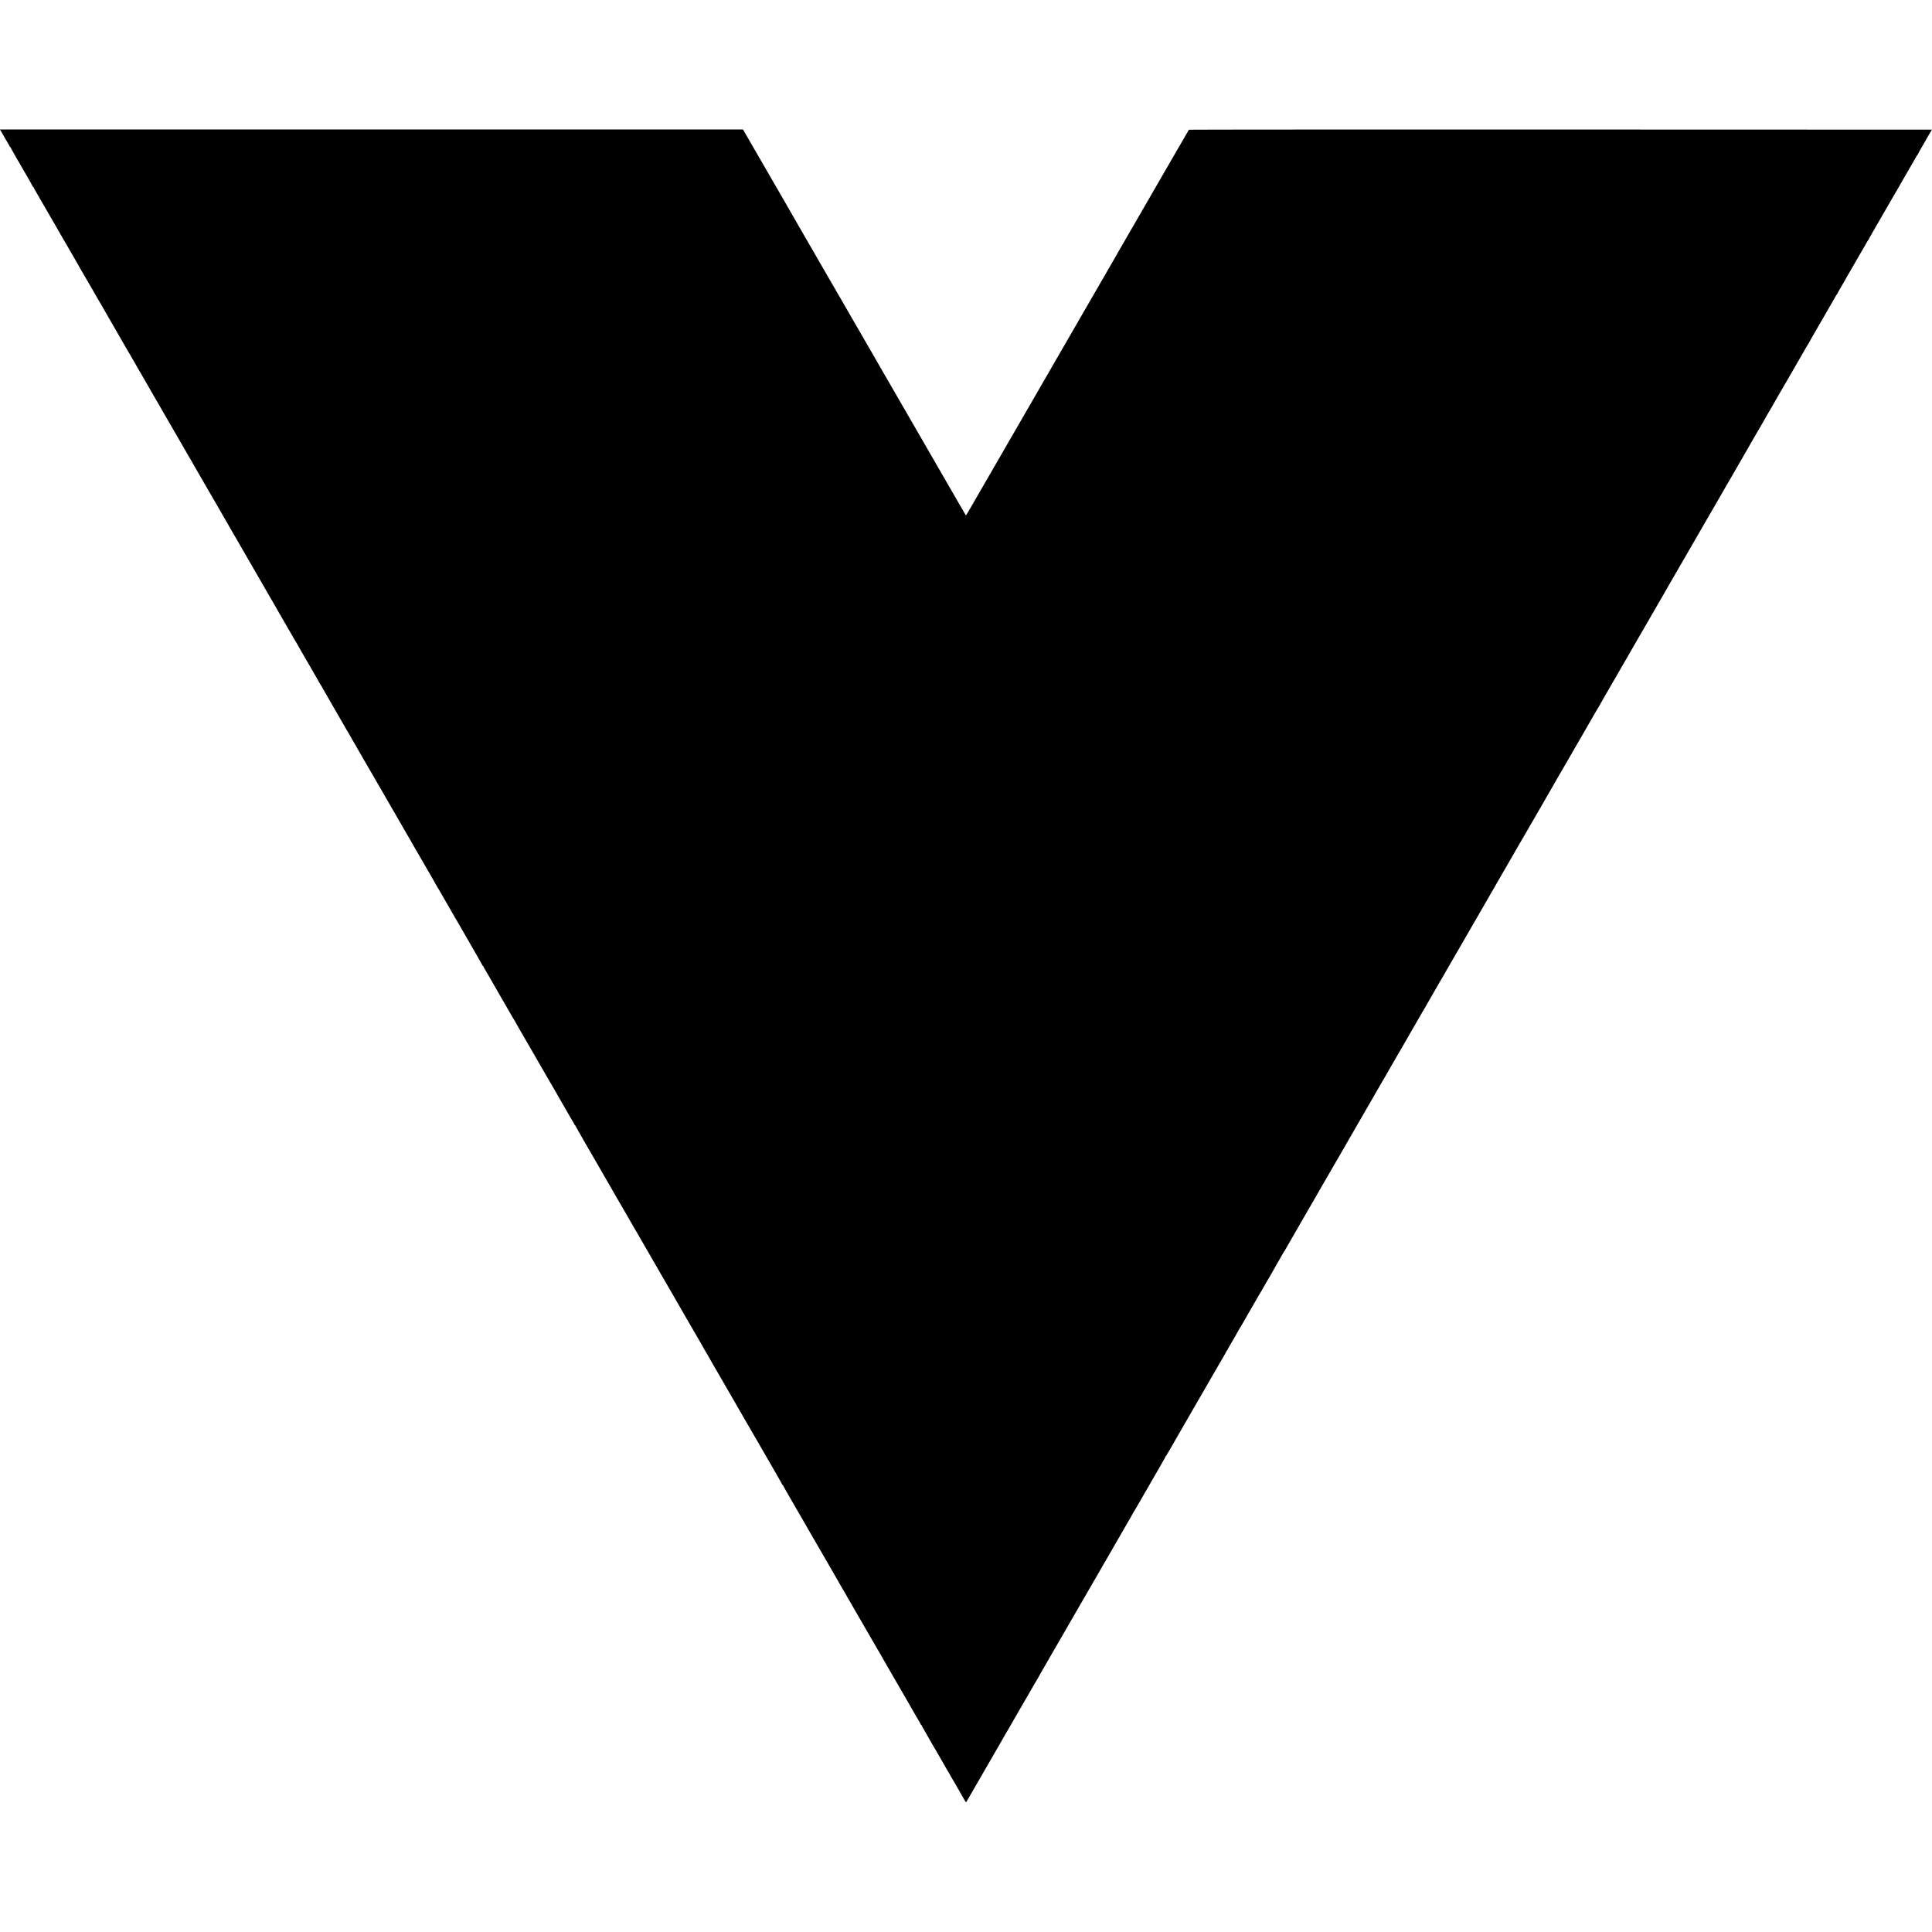
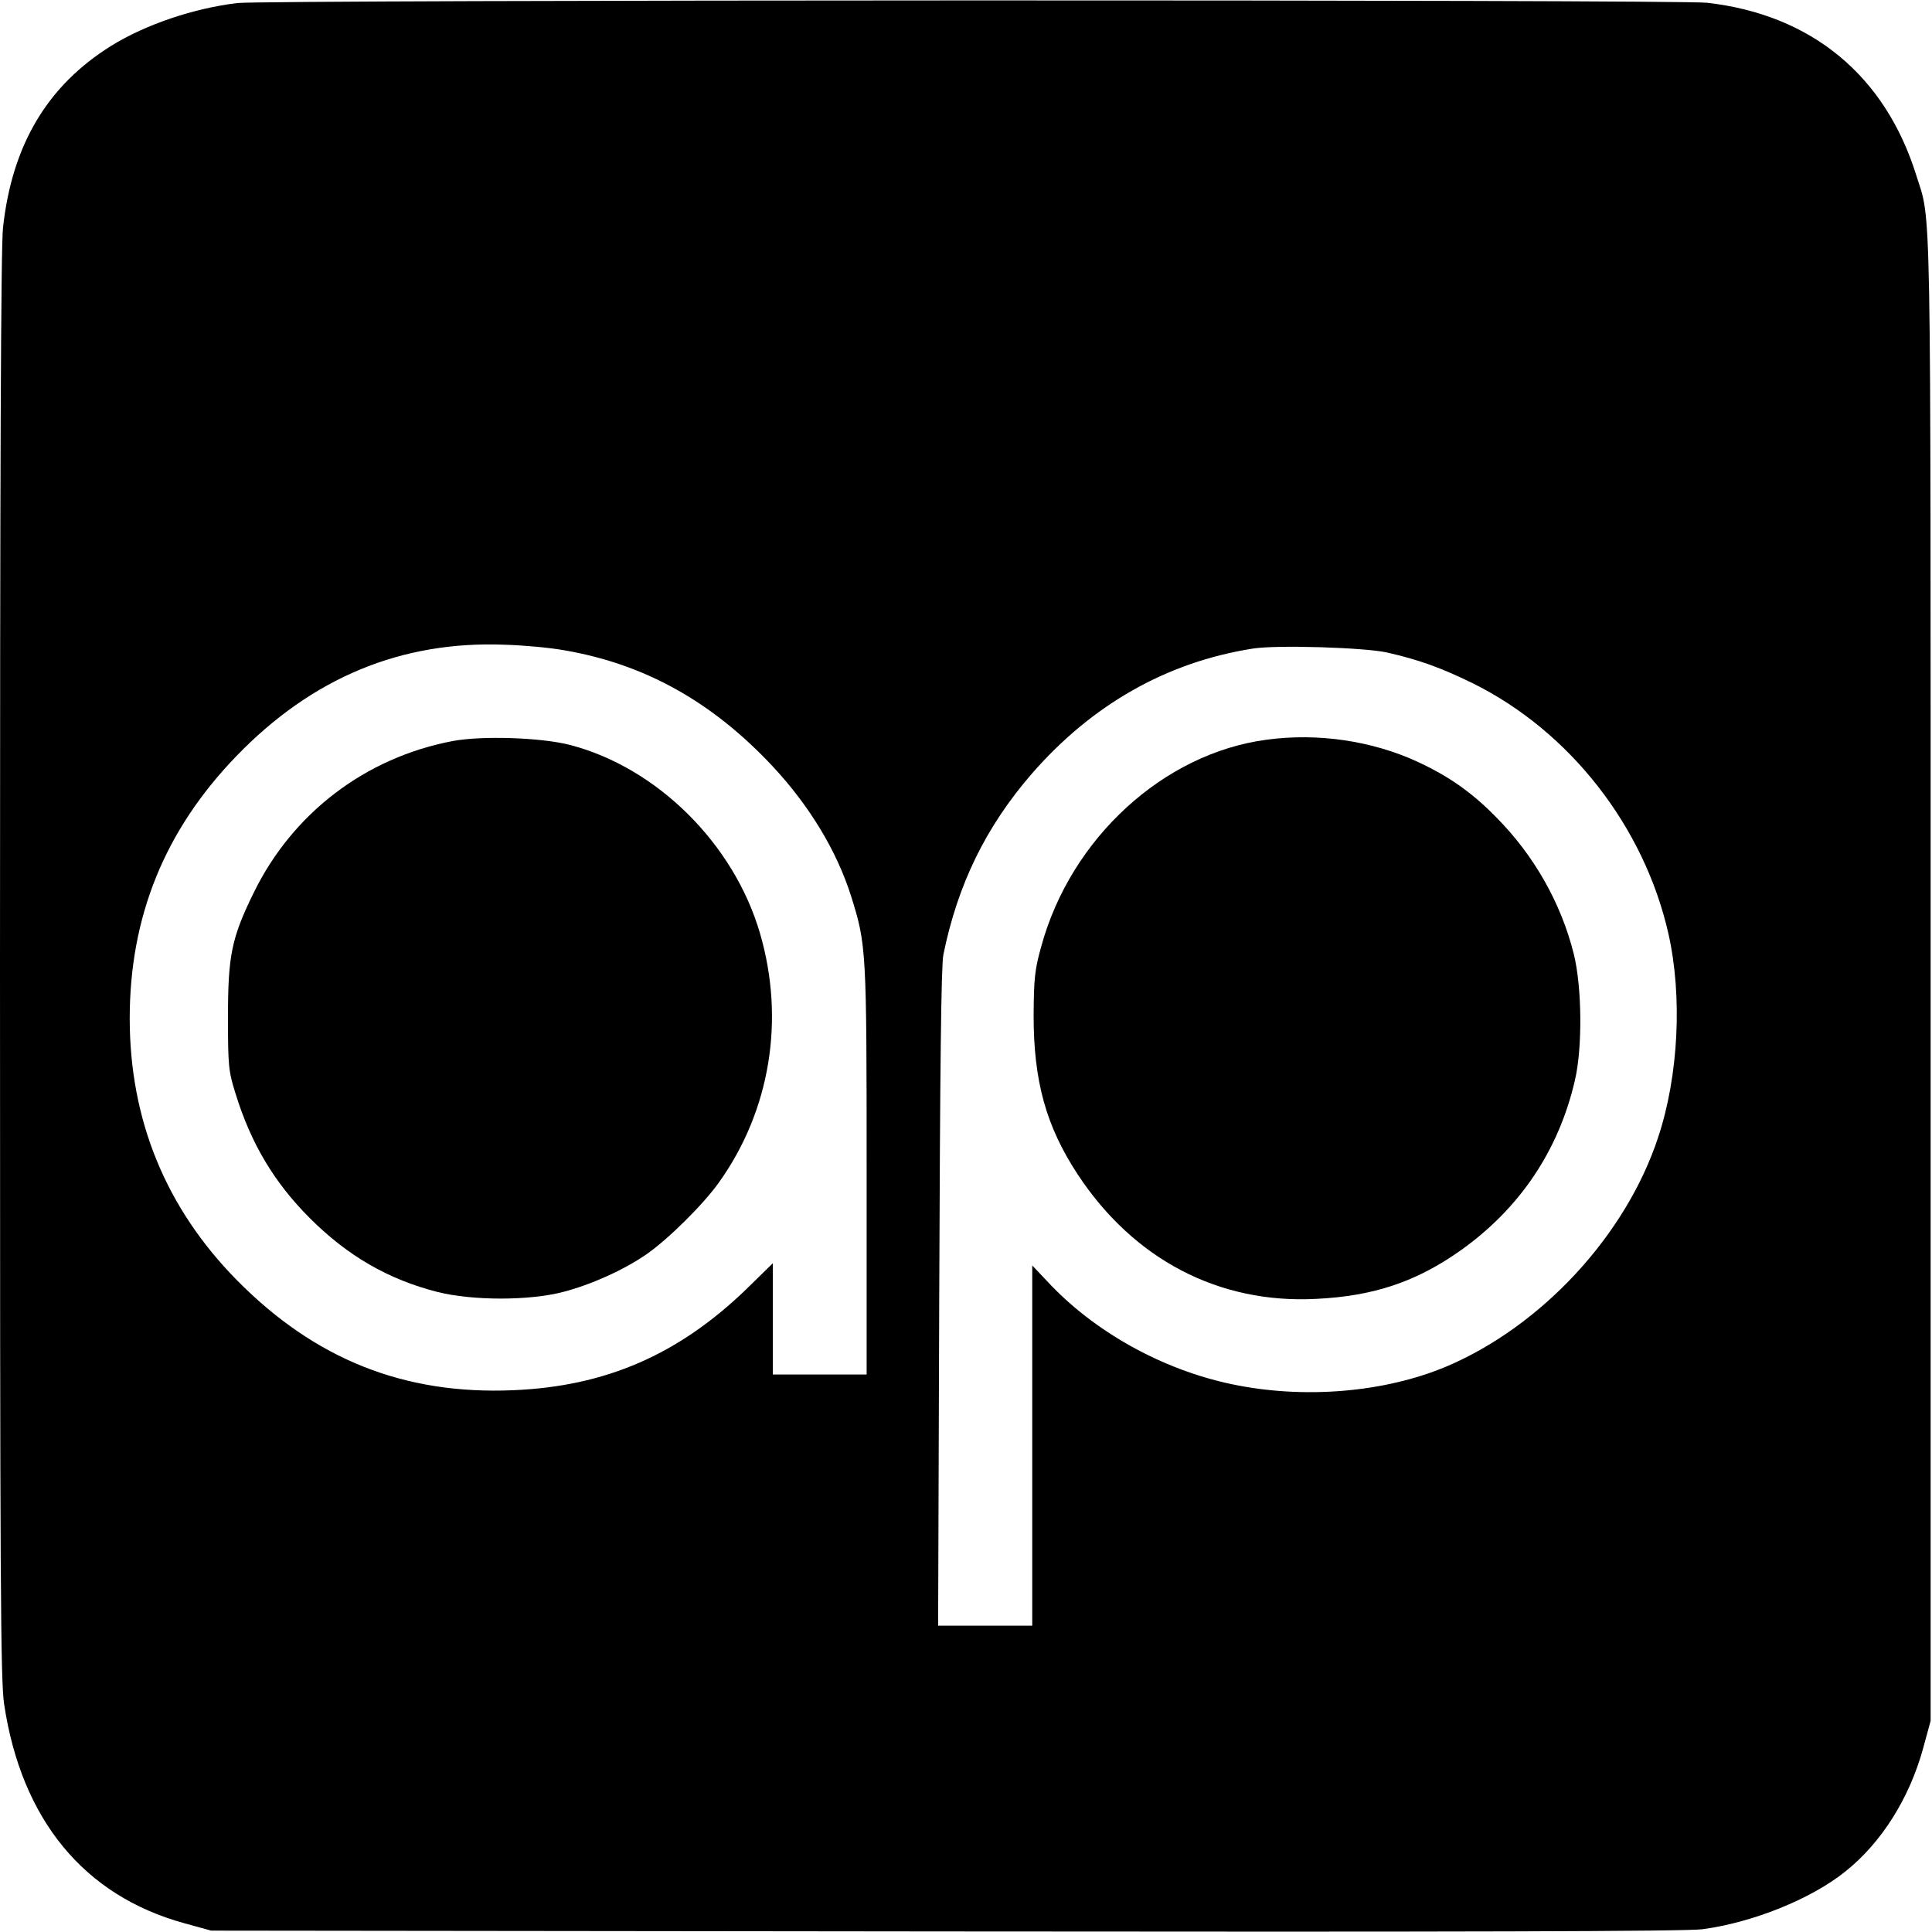
- <svg xmlns="http://www.w3.org/2000/svg" version="1.0" width="16pt" height="16pt" viewBox="0 0 16 16" preserveAspectRatio="xMidYMid meet">
-   <g transform="translate(0,16) scale(0.00032,-0.00032)" fill="#000000" stroke="none">
-     <path d="M18 46618 c45 -75 122 -207 122 -211 0 -2 25 -45 55 -95 30 -50 55 -96 55 -102 0 -5 5 -10 10 -10 6 0 10 -4 10 -9 0 -5 73 -135 161 -288 89 -153 173 -298 187 -323 14 -25 32 -57 41 -72 88 -149 187 -324 189 -335 2 -7 8 -13 13 -13 5 0 9 -4 9 -10 0 -5 46 -89 103 -187 175 -302 490 -846 507 -876 8 -16 20 -36 25 -45 28 -46 290 -498 339 -585 13 -23 74 -129 136 -236 61 -107 123 -215 137 -240 14 -25 29 -50 33 -56 5 -5 23 -37 40 -70 18 -33 38 -67 44 -75 11 -16 21 -33 63 -109 14 -25 29 -50 33 -56 4 -5 21 -35 38 -65 55 -100 261 -455 269 -465 4 -5 14 -21 20 -35 15 -29 41 -75 103 -180 24 -41 52 -88 60 -105 9 -16 57 -100 107 -185 112 -193 362 -626 380 -660 8 -14 23 -38 33 -55 11 -16 23 -37 27 -45 4 -8 26 -46 48 -85 23 -38 53 -90 67 -115 46 -81 64 -113 178 -310 62 -107 121 -210 132 -227 37 -67 56 -99 85 -148 16 -27 32 -57 36 -65 4 -8 15 -27 25 -42 9 -15 53 -89 96 -165 44 -76 177 -307 296 -513 120 -206 268 -463 330 -570 131 -227 117 -203 200 -348 36 -62 73 -125 82 -140 10 -15 21 -34 25 -42 4 -8 20 -37 36 -65 17 -27 38 -65 48 -82 49 -85 64 -111 87 -153 13 -25 28 -49 32 -55 4 -5 78 -134 165 -285 87 -151 166 -288 176 -305 10 -16 26 -43 35 -59 9 -17 125 -217 257 -445 132 -229 253 -441 270 -471 17 -30 45 -79 64 -108 18 -29 33 -54 33 -57 0 -2 20 -37 44 -77 24 -40 123 -212 221 -383 97 -170 190 -330 205 -355 16 -25 39 -65 53 -90 13 -25 81 -144 152 -265 70 -121 137 -238 150 -260 12 -22 37 -65 55 -95 18 -30 43 -73 55 -95 12 -22 48 -85 80 -140 77 -132 163 -280 190 -330 13 -22 71 -123 130 -225 59 -102 116 -199 126 -217 10 -17 29 -50 43 -72 15 -22 26 -43 26 -45 0 -2 27 -50 60 -106 33 -56 60 -103 60 -105 0 -2 55 -98 90 -155 8 -14 182 -316 239 -414 13 -22 45 -79 72 -124 27 -46 49 -86 49 -89 0 -2 14 -24 30 -48 16 -24 30 -46 30 -49 0 -5 74 -135 100 -176 5 -8 24 -42 43 -75 50 -88 58 -101 262 -455 104 -179 199 -345 213 -370 14 -25 28 -49 32 -55 4 -5 17 -26 28 -45 10 -19 62 -109 114 -200 114 -197 133 -230 170 -295 16 -27 33 -57 38 -65 17 -28 96 -165 103 -180 4 -8 16 -28 26 -45 10 -16 77 -131 148 -255 72 -124 181 -313 243 -420 62 -107 121 -209 131 -227 35 -62 323 -560 392 -678 38 -66 83 -145 100 -175 16 -30 33 -59 37 -65 4 -5 17 -27 29 -47 34 -61 56 -100 90 -156 17 -29 31 -55 31 -57 0 -2 17 -32 39 -67 21 -35 134 -229 251 -433 117 -203 235 -407 261 -451 27 -45 49 -85 49 -88 0 -4 8 -19 19 -34 15 -21 200 -341 309 -533 10 -19 33 -58 51 -87 17 -29 31 -54 31 -56 0 -2 25 -44 55 -94 30 -50 55 -95 55 -98 0 -4 6 -15 14 -23 7 -9 27 -41 43 -71 17 -30 170 -297 342 -594 171 -296 311 -542 311 -547 0 -5 5 -9 10 -9 6 0 10 -4 10 -10 0 -5 22 -47 49 -92 27 -46 58 -99 68 -118 24 -43 81 -140 93 -160 5 -8 66 -114 135 -235 69 -121 130 -227 135 -235 12 -21 259 -447 283 -490 10 -19 28 -47 38 -62 11 -14 19 -29 19 -32 0 -3 37 -69 83 -148 99 -170 305 -526 337 -583 13 -22 31 -53 41 -70 11 -16 22 -37 26 -45 7 -14 82 -146 103 -180 14 -24 181 -311 205 -355 13 -22 46 -80 75 -130 29 -49 64 -110 78 -135 14 -25 51 -88 82 -140 31 -52 59 -102 63 -110 4 -8 18 -33 31 -55 205 -353 284 -489 309 -535 17 -30 45 -78 62 -106 18 -28 36 -60 39 -72 4 -12 12 -22 17 -22 5 0 9 -4 9 -10 0 -5 109 -197 241 -427 133 -230 250 -431 259 -448 51 -90 222 -385 280 -485 37 -63 78 -135 92 -160 14 -25 67 -117 118 -205 51 -88 101 -175 111 -193 34 -58 55 -95 149 -257 51 -88 101 -173 110 -190 9 -16 76 -131 147 -255 72 -124 140 -241 151 -260 61 -108 281 -489 355 -615 38 -66 77 -133 87 -150 35 -63 91 -161 100 -175 14 -23 99 -169 128 -220 54 -97 135 -235 142 -245 4 -5 20 -32 35 -60 26 -48 238 -416 276 -480 10 -16 26 -46 37 -65 30 -53 382 -661 403 -695 10 -16 22 -37 26 -45 4 -8 26 -48 50 -88 24 -41 43 -75 43 -77 0 -2 22 -40 50 -85 27 -45 50 -84 50 -86 0 -3 38 -69 83 -147 84 -142 302 -520 340 -587 10 -19 34 -60 52 -90 18 -30 44 -75 57 -100 14 -25 45 -79 70 -120 25 -41 56 -96 70 -121 14 -25 77 -133 138 -240 62 -107 122 -210 132 -229 25 -43 310 -535 337 -581 11 -19 26 -45 34 -59 17 -32 238 -414 266 -460 11 -19 24 -41 28 -49 3 -7 75 -133 160 -278 84 -146 153 -269 153 -274 0 -5 5 -9 10 -9 6 0 10 -4 10 -10 0 -5 82 -150 181 -322 182 -314 201 -346 240 -415 12 -21 80 -139 152 -263 71 -124 141 -245 155 -270 14 -25 28 -49 32 -55 6 -8 145 -248 220 -380 37 -66 209 -362 229 -395 11 -19 24 -42 28 -49 4 -8 67 -118 140 -243 73 -125 133 -230 133 -233 0 -2 15 -28 33 -57 19 -29 47 -78 64 -108 17 -30 53 -93 79 -139 53 -90 82 -141 157 -272 82 -142 115 -199 381 -659 142 -245 268 -463 281 -485 12 -22 71 -125 132 -230 60 -104 172 -298 248 -430 76 -132 146 -253 156 -270 11 -16 22 -36 26 -44 3 -8 30 -54 60 -103 29 -49 53 -91 53 -93 0 -3 18 -34 40 -70 22 -36 40 -67 40 -69 0 -2 37 -66 81 -142 45 -77 98 -168 119 -204 20 -36 47 -81 58 -100 12 -19 27 -47 33 -62 6 -16 15 -28 20 -28 5 0 9 -4 9 -9 0 -6 63 -118 140 -251 77 -133 140 -243 140 -245 0 -2 18 -33 41 -70 22 -37 49 -83 60 -101 10 -19 29 -51 40 -71 25 -45 109 -189 126 -218 7 -11 17 -29 22 -40 6 -11 22 -38 35 -60 14 -22 37 -62 52 -90 14 -27 35 -62 45 -77 11 -14 19 -29 19 -32 0 -3 18 -35 40 -71 22 -36 40 -67 40 -69 0 -2 19 -35 42 -72 23 -38 55 -94 72 -124 26 -47 139 -244 171 -298 6 -9 21 -36 34 -60 28 -48 37 -51 51 -19 6 12 19 36 29 52 10 17 27 46 38 65 11 19 104 181 208 360 103 179 199 345 213 370 14 25 42 74 64 109 21 34 38 65 38 67 0 2 18 33 40 69 22 36 40 67 40 69 0 3 177 310 199 346 16 26 136 234 140 244 2 5 25 44 52 88 27 44 49 81 49 84 0 2 18 34 40 70 22 36 40 67 40 69 0 2 20 36 43 77 35 58 169 289 297 513 9 17 50 86 90 155 40 69 86 150 103 180 16 30 35 62 41 70 6 8 16 24 22 35 35 64 72 129 167 293 59 100 116 199 127 220 11 20 30 53 41 72 43 72 1070 1850 1121 1940 14 25 65 113 113 195 48 83 96 166 107 185 10 19 28 50 38 68 11 18 73 124 137 235 64 111 175 303 246 427 71 124 173 299 225 390 52 91 116 202 143 248 27 45 49 85 49 89 0 4 6 14 14 22 7 9 28 43 46 76 26 47 251 436 378 655 11 19 29 51 40 70 11 19 101 176 201 348 99 172 181 317 181 323 0 5 5 9 10 9 6 0 10 5 10 11 0 6 8 23 18 37 11 15 32 52 49 82 16 30 130 228 253 440 122 212 234 405 248 430 13 25 39 70 57 100 39 65 69 117 130 225 25 44 50 87 55 95 12 19 78 134 220 380 61 107 129 224 150 260 161 277 222 382 246 425 15 28 47 83 71 123 24 41 43 78 43 83 0 5 4 9 8 9 4 0 13 12 19 28 7 15 23 45 36 67 66 110 277 478 277 483 0 3 6 13 14 21 7 9 27 41 43 71 17 30 45 80 63 110 34 57 375 649 394 685 6 11 16 27 22 35 6 8 26 42 44 75 18 33 41 74 51 90 10 17 24 41 32 55 54 97 72 128 88 152 11 14 19 28 19 30 0 3 79 141 175 308 96 167 175 305 175 308 0 3 6 13 14 21 7 9 26 39 41 66 33 60 276 483 338 587 24 40 46 80 50 88 4 8 13 24 20 35 14 23 95 163 125 215 11 19 52 91 92 160 40 69 80 139 90 155 9 17 103 179 207 360 105 182 200 346 211 365 103 181 463 802 489 845 7 11 15 27 19 35 4 8 29 51 55 95 64 110 828 1433 848 1470 9 17 24 41 33 55 9 14 29 48 45 77 15 28 52 93 82 145 30 51 62 107 71 123 17 30 231 398 400 690 51 88 103 179 115 202 12 23 26 48 32 55 6 7 24 38 40 68 17 30 61 107 98 170 37 63 84 144 103 180 19 36 41 72 48 81 8 8 14 18 14 21 0 4 27 51 59 106 32 55 72 124 89 154 16 29 71 125 122 213 51 88 104 180 118 205 13 25 28 50 32 55 4 6 17 26 28 45 11 19 45 80 77 135 31 55 66 116 77 135 11 19 88 152 171 295 401 694 620 1072 650 1125 11 19 87 152 170 295 83 143 158 273 166 288 9 16 21 36 26 45 6 9 31 52 55 96 25 43 54 94 66 115 11 20 95 164 186 321 91 157 173 299 182 315 9 17 26 46 37 65 12 19 66 114 121 210 56 96 108 186 117 200 8 14 24 40 34 59 24 45 383 664 412 713 5 9 17 29 26 45 15 28 120 210 241 419 36 61 68 117 72 125 4 8 12 23 19 34 35 57 245 420 262 453 11 20 35 61 53 90 17 29 32 54 32 56 0 3 28 51 62 108 33 57 70 119 80 138 10 19 23 42 28 50 5 8 32 53 59 100 27 47 149 258 271 470 122 212 234 405 248 430 30 53 62 108 80 135 6 11 15 27 19 35 4 8 85 150 181 315 96 165 187 323 202 350 31 56 116 202 130 225 5 8 25 42 43 75 19 33 92 159 162 280 149 257 157 271 202 350 19 33 38 67 43 75 9 14 228 392 275 475 12 22 55 96 95 165 40 69 80 139 90 155 24 42 202 350 221 383 9 15 27 47 41 72 14 25 75 131 136 236 61 106 121 210 134 232 99 172 271 470 279 482 5 8 23 40 40 70 18 30 81 141 142 245 60 105 121 210 135 235 14 25 71 124 127 220 56 96 143 247 194 335 51 88 96 167 102 175 14 24 180 311 204 355 23 43 340 590 356 615 5 8 50 87 101 175 171 301 517 898 582 1008 25 43 46 81 46 83 0 2 12 23 27 47 14 23 40 67 56 97 16 30 35 62 42 70 7 8 15 22 18 30 4 8 20 38 37 65 16 28 33 57 37 65 6 12 111 196 143 250 5 8 55 95 112 193 57 98 113 195 126 215 12 20 27 46 32 57 6 11 14 27 20 35 5 8 76 130 156 270 80 140 165 287 187 325 23 39 52 90 66 115 13 25 30 52 37 61 8 8 14 18 14 21 0 4 41 77 92 165 50 87 175 302 276 478 101 176 208 360 236 408 28 49 67 117 86 152 19 35 41 70 48 77 6 6 12 15 12 19 0 7 124 224 167 291 12 21 23 40 23 42 0 2 21 40 46 83 26 43 55 92 64 109 54 95 327 568 354 614 19 30 45 75 59 100 71 128 82 145 89 148 4 2 8 8 8 13 0 5 42 82 94 172 311 538 496 858 518 897 14 25 40 70 58 100 18 30 42 71 53 90 10 19 79 139 152 265 73 127 142 246 153 265 10 19 43 76 72 125 29 50 63 108 75 130 65 116 80 140 87 143 4 2 8 8 8 12 0 8 114 212 140 250 6 8 14 24 20 35 5 11 54 97 108 190 l100 170 -9611 3 c-5286 1 -9614 -1 -9618 -5 -5 -6 -419 -719 -619 -1068 -89 -155 -267 -463 -323 -560 -38 -66 -81 -140 -95 -165 -31 -56 -263 -457 -526 -910 -110 -190 -224 -388 -254 -440 -29 -52 -61 -109 -71 -125 -23 -39 -243 -420 -268 -465 -11 -19 -204 -352 -428 -740 -224 -388 -477 -826 -563 -975 -85 -148 -185 -322 -222 -385 -37 -63 -120 -207 -185 -320 -65 -113 -177 -306 -248 -430 -72 -124 -172 -297 -222 -385 -51 -88 -142 -245 -202 -350 -131 -226 -247 -427 -408 -705 -65 -113 -249 -432 -410 -710 -160 -278 -388 -673 -506 -877 -118 -205 -216 -373 -219 -373 -3 0 -52 82 -109 183 -58 100 -144 250 -192 332 -95 164 -402 696 -647 1120 -85 149 -228 396 -317 550 -212 365 -982 1700 -1008 1745 -10 19 -43 76 -72 125 -29 50 -64 110 -77 135 -14 25 -63 110 -110 190 -47 80 -96 165 -110 190 -14 25 -99 171 -188 325 -89 154 -174 300 -188 325 -13 25 -64 113 -112 195 -48 83 -140 242 -205 355 -65 113 -183 317 -263 454 -79 137 -152 264 -163 282 -50 89 -335 583 -354 614 -12 19 -34 58 -50 85 -15 28 -129 226 -253 440 -124 215 -235 408 -247 430 -12 22 -69 121 -127 220 -58 99 -226 389 -373 645 -148 256 -324 561 -392 678 -67 117 -134 232 -147 255 -13 23 -33 59 -46 80 l-22 37 -9615 0 -9615 0 20 -32z" />
+ <svg xmlns="http://www.w3.org/2000/svg" version="1.0" width="700pt" height="700pt" viewBox="0 0 700 700" preserveAspectRatio="xMidYMid meet">
+   <g transform="translate(0,700) scale(0.1,-0.1)" fill="#000000" stroke="none">
+     <path d="M860 6989 c-158 -19 -333 -78 -457 -155 -231 -144 -359 -358 -392 -658 -8 -65 -11 -915 -11 -2673 0 -2244 2 -2591 15 -2678 63 -418 289 -693 652 -793 l98 -27 2660 -3 c1861 -2 2685 0 2743 8 181 24 394 109 519 210 130 104 231 264 281 446 l27 99 0 2695 c0 2905 3 2729 -52 2905 -113 362 -380 582 -758 625 -112 12 -5215 11 -5325 -1z m1184 -2345 c292 -50 536 -186 756 -421 133 -143 232 -306 284 -471 55 -175 56 -193 56 -993 l0 -739 -170 0 -170 0 0 202 0 201 -97 -95 c-245 -236 -508 -351 -843 -365 -396 -17 -719 112 -1002 399 -257 261 -388 580 -388 948 0 369 127 682 386 950 275 285 599 419 974 404 69 -2 165 -11 214 -20z m2981 -8 c118 -27 195 -55 310 -111 352 -174 622 -519 710 -908 51 -226 37 -514 -37 -737 -116 -354 -421 -684 -767 -831 -226 -95 -519 -119 -779 -64 -252 53 -500 191 -669 374 l-53 56 0 -652 0 -653 -170 0 -171 0 4 1188 c3 838 7 1203 15 1243 52 255 154 463 319 654 219 252 490 406 802 455 87 14 404 4 486 -14z" />
+     <path d="M1640 4315 c-316 -60 -580 -261 -721 -550 -80 -163 -93 -227 -93 -450 0 -177 2 -196 27 -276 56 -182 140 -323 270 -453 137 -137 285 -222 462 -267 127 -32 333 -32 455 0 101 26 221 80 303 137 79 55 206 181 262 260 185 259 240 588 149 901 -94 325 -373 602 -689 684 -105 27 -319 34 -425 14z" />
+     <path d="M4590 4320 c-374 -49 -710 -357 -817 -748 -24 -85 -27 -116 -28 -252 0 -237 45 -400 159 -574 203 -309 512 -471 866 -452 207 10 361 62 520 174 215 152 357 362 416 617 28 118 26 339 -4 459 -46 184 -144 357 -281 495 -89 91 -173 149 -285 201 -165 76 -361 105 -546 80z" />
  </g>
</svg>
